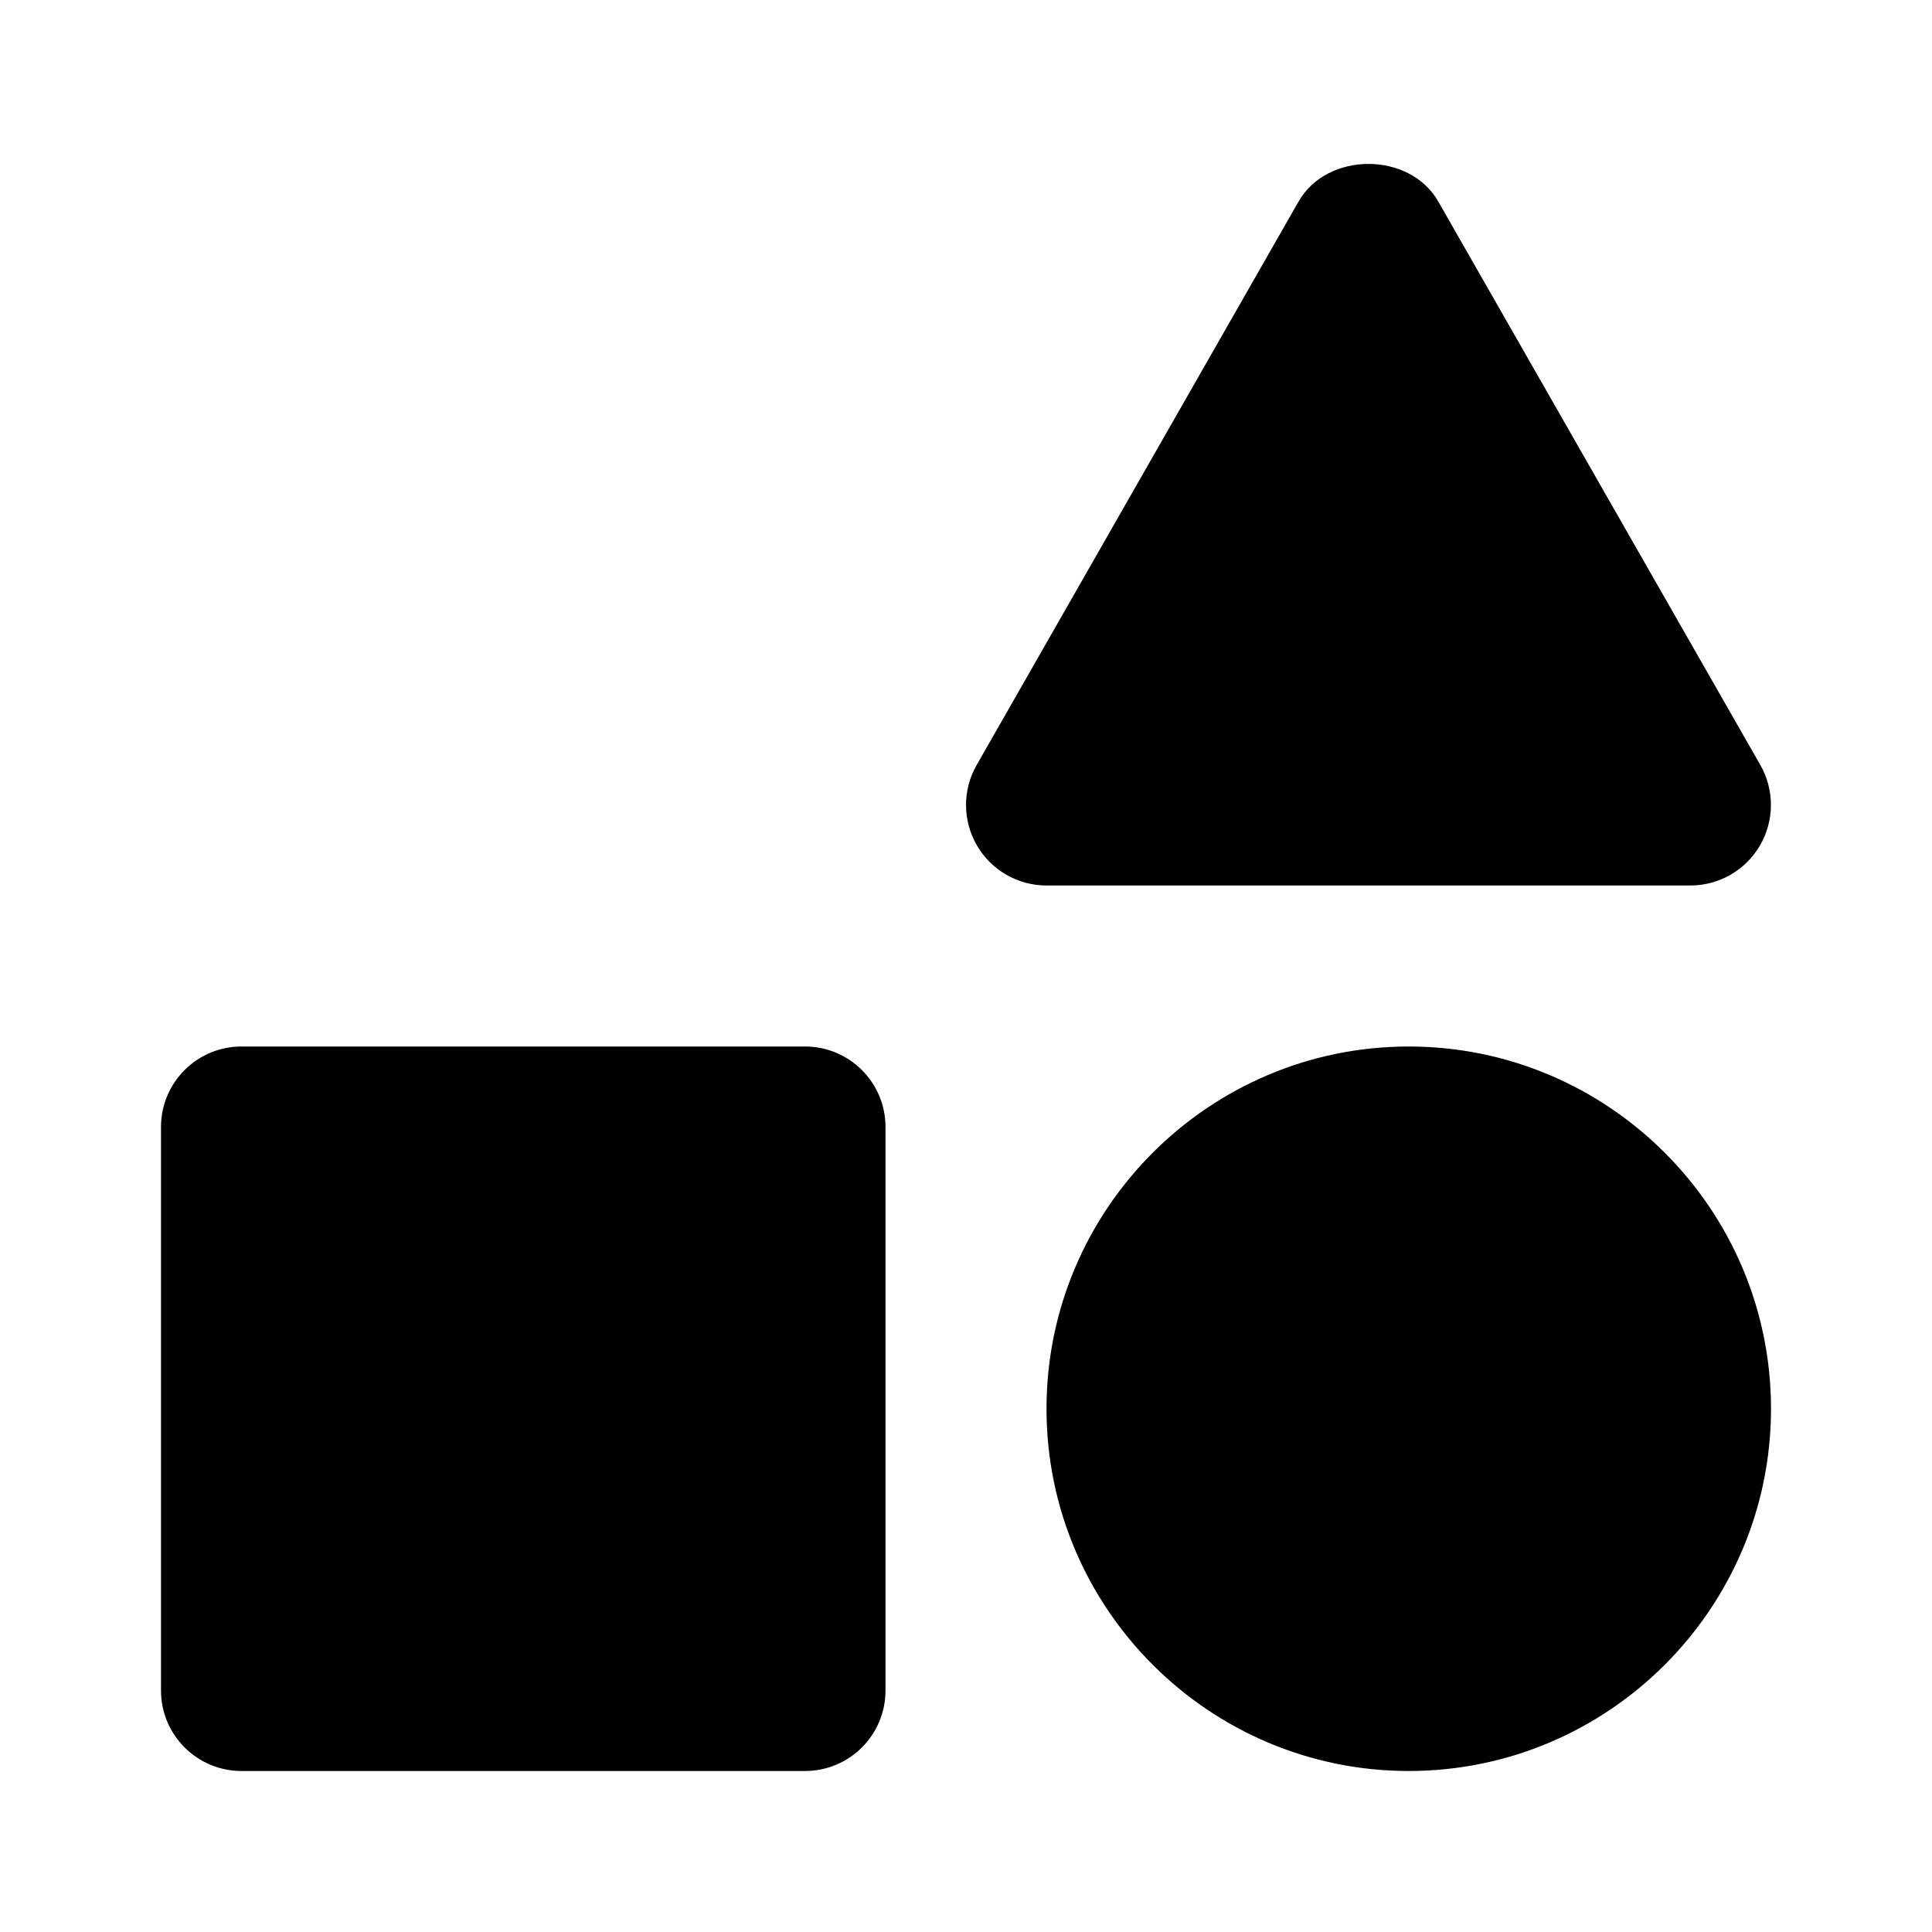
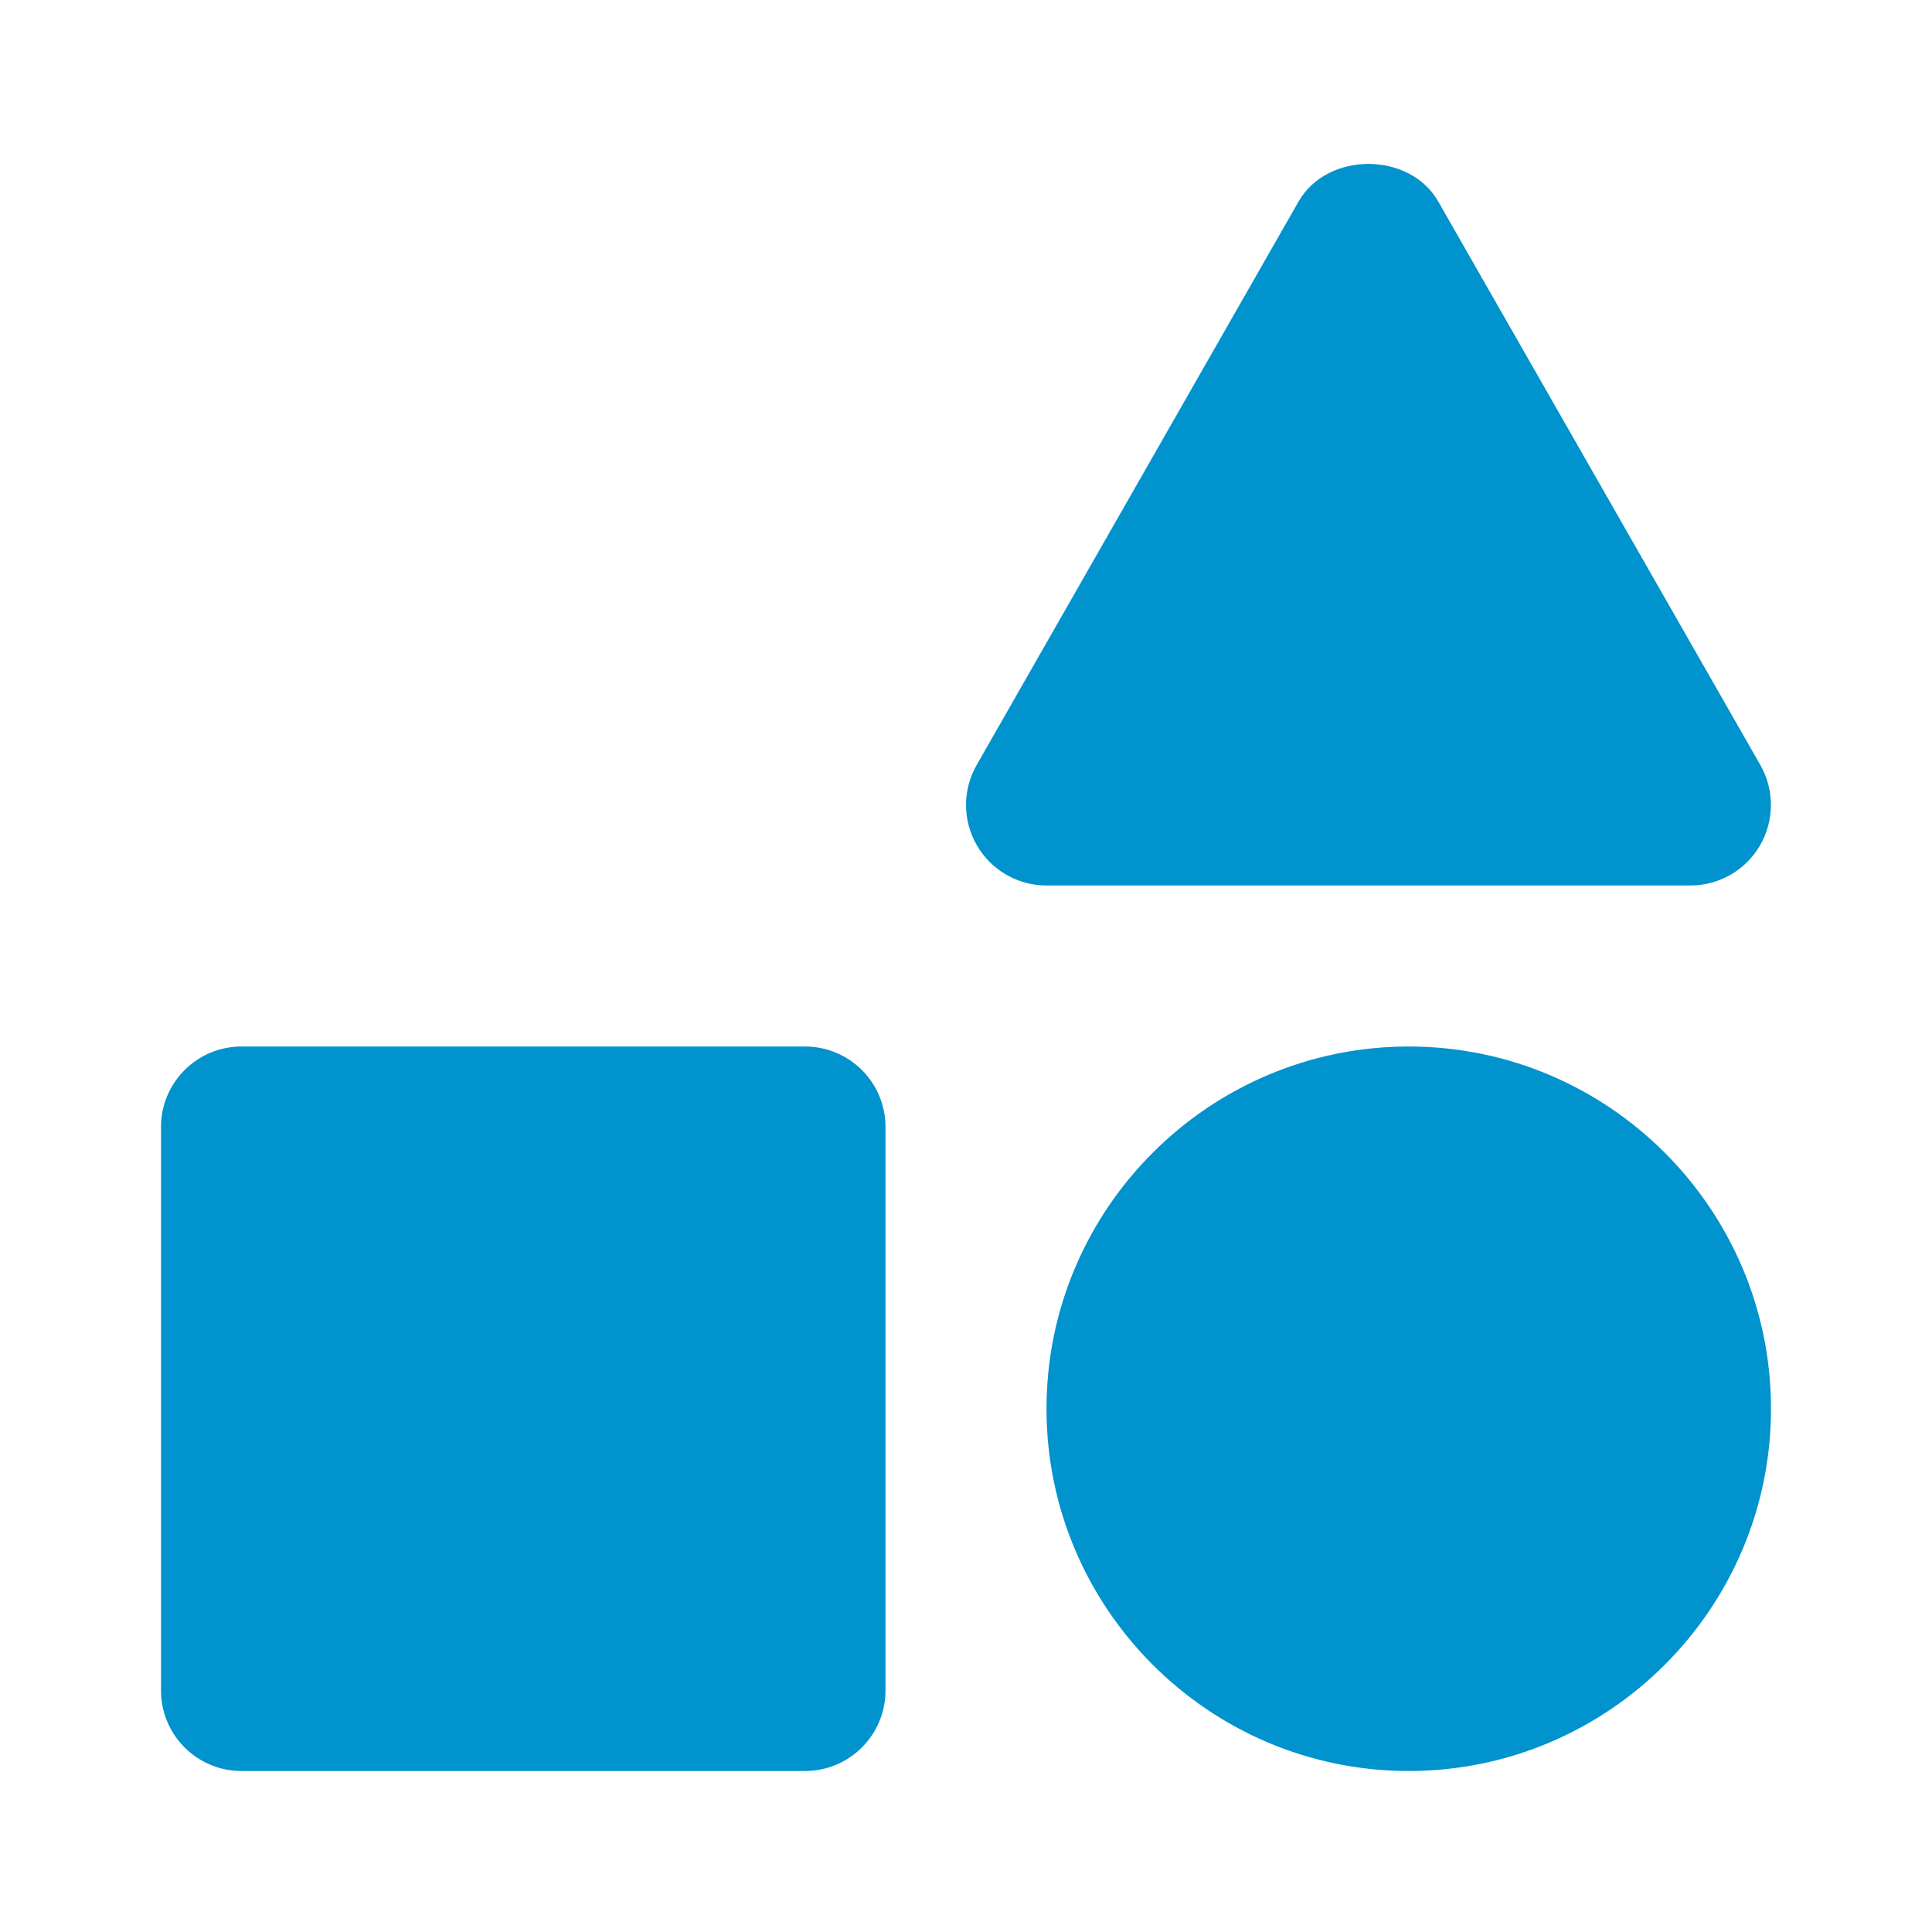
- <svg xmlns="http://www.w3.org/2000/svg" width="24" height="24" viewBox="0 0 24 24" style="fill: rgba(0, 0, 0, 1);transform: ;msFilter:;">
+ <svg xmlns="http://www.w3.org/2000/svg" width="24" height="24" viewBox="0 0 24 24" style="fill: #0093cd;transform: ;msFilter:;">
  <path d="M17.867 2.504c-.355-.624-1.381-.623-1.736 0l-3.999 7A1 1 0 0 0 13 11h8a1.001 1.001 0 0 0 .868-1.496l-4.001-7zM3 22h7a1 1 0 0 0 1-1v-7a1 1 0 0 0-1-1H3a1 1 0 0 0-1 1v7a1 1 0 0 0 1 1zm14.5-9c-2.481 0-4.5 2.019-4.5 4.5s2.019 4.5 4.5 4.5 4.5-2.019 4.5-4.5-2.019-4.5-4.5-4.5z" />
</svg>
